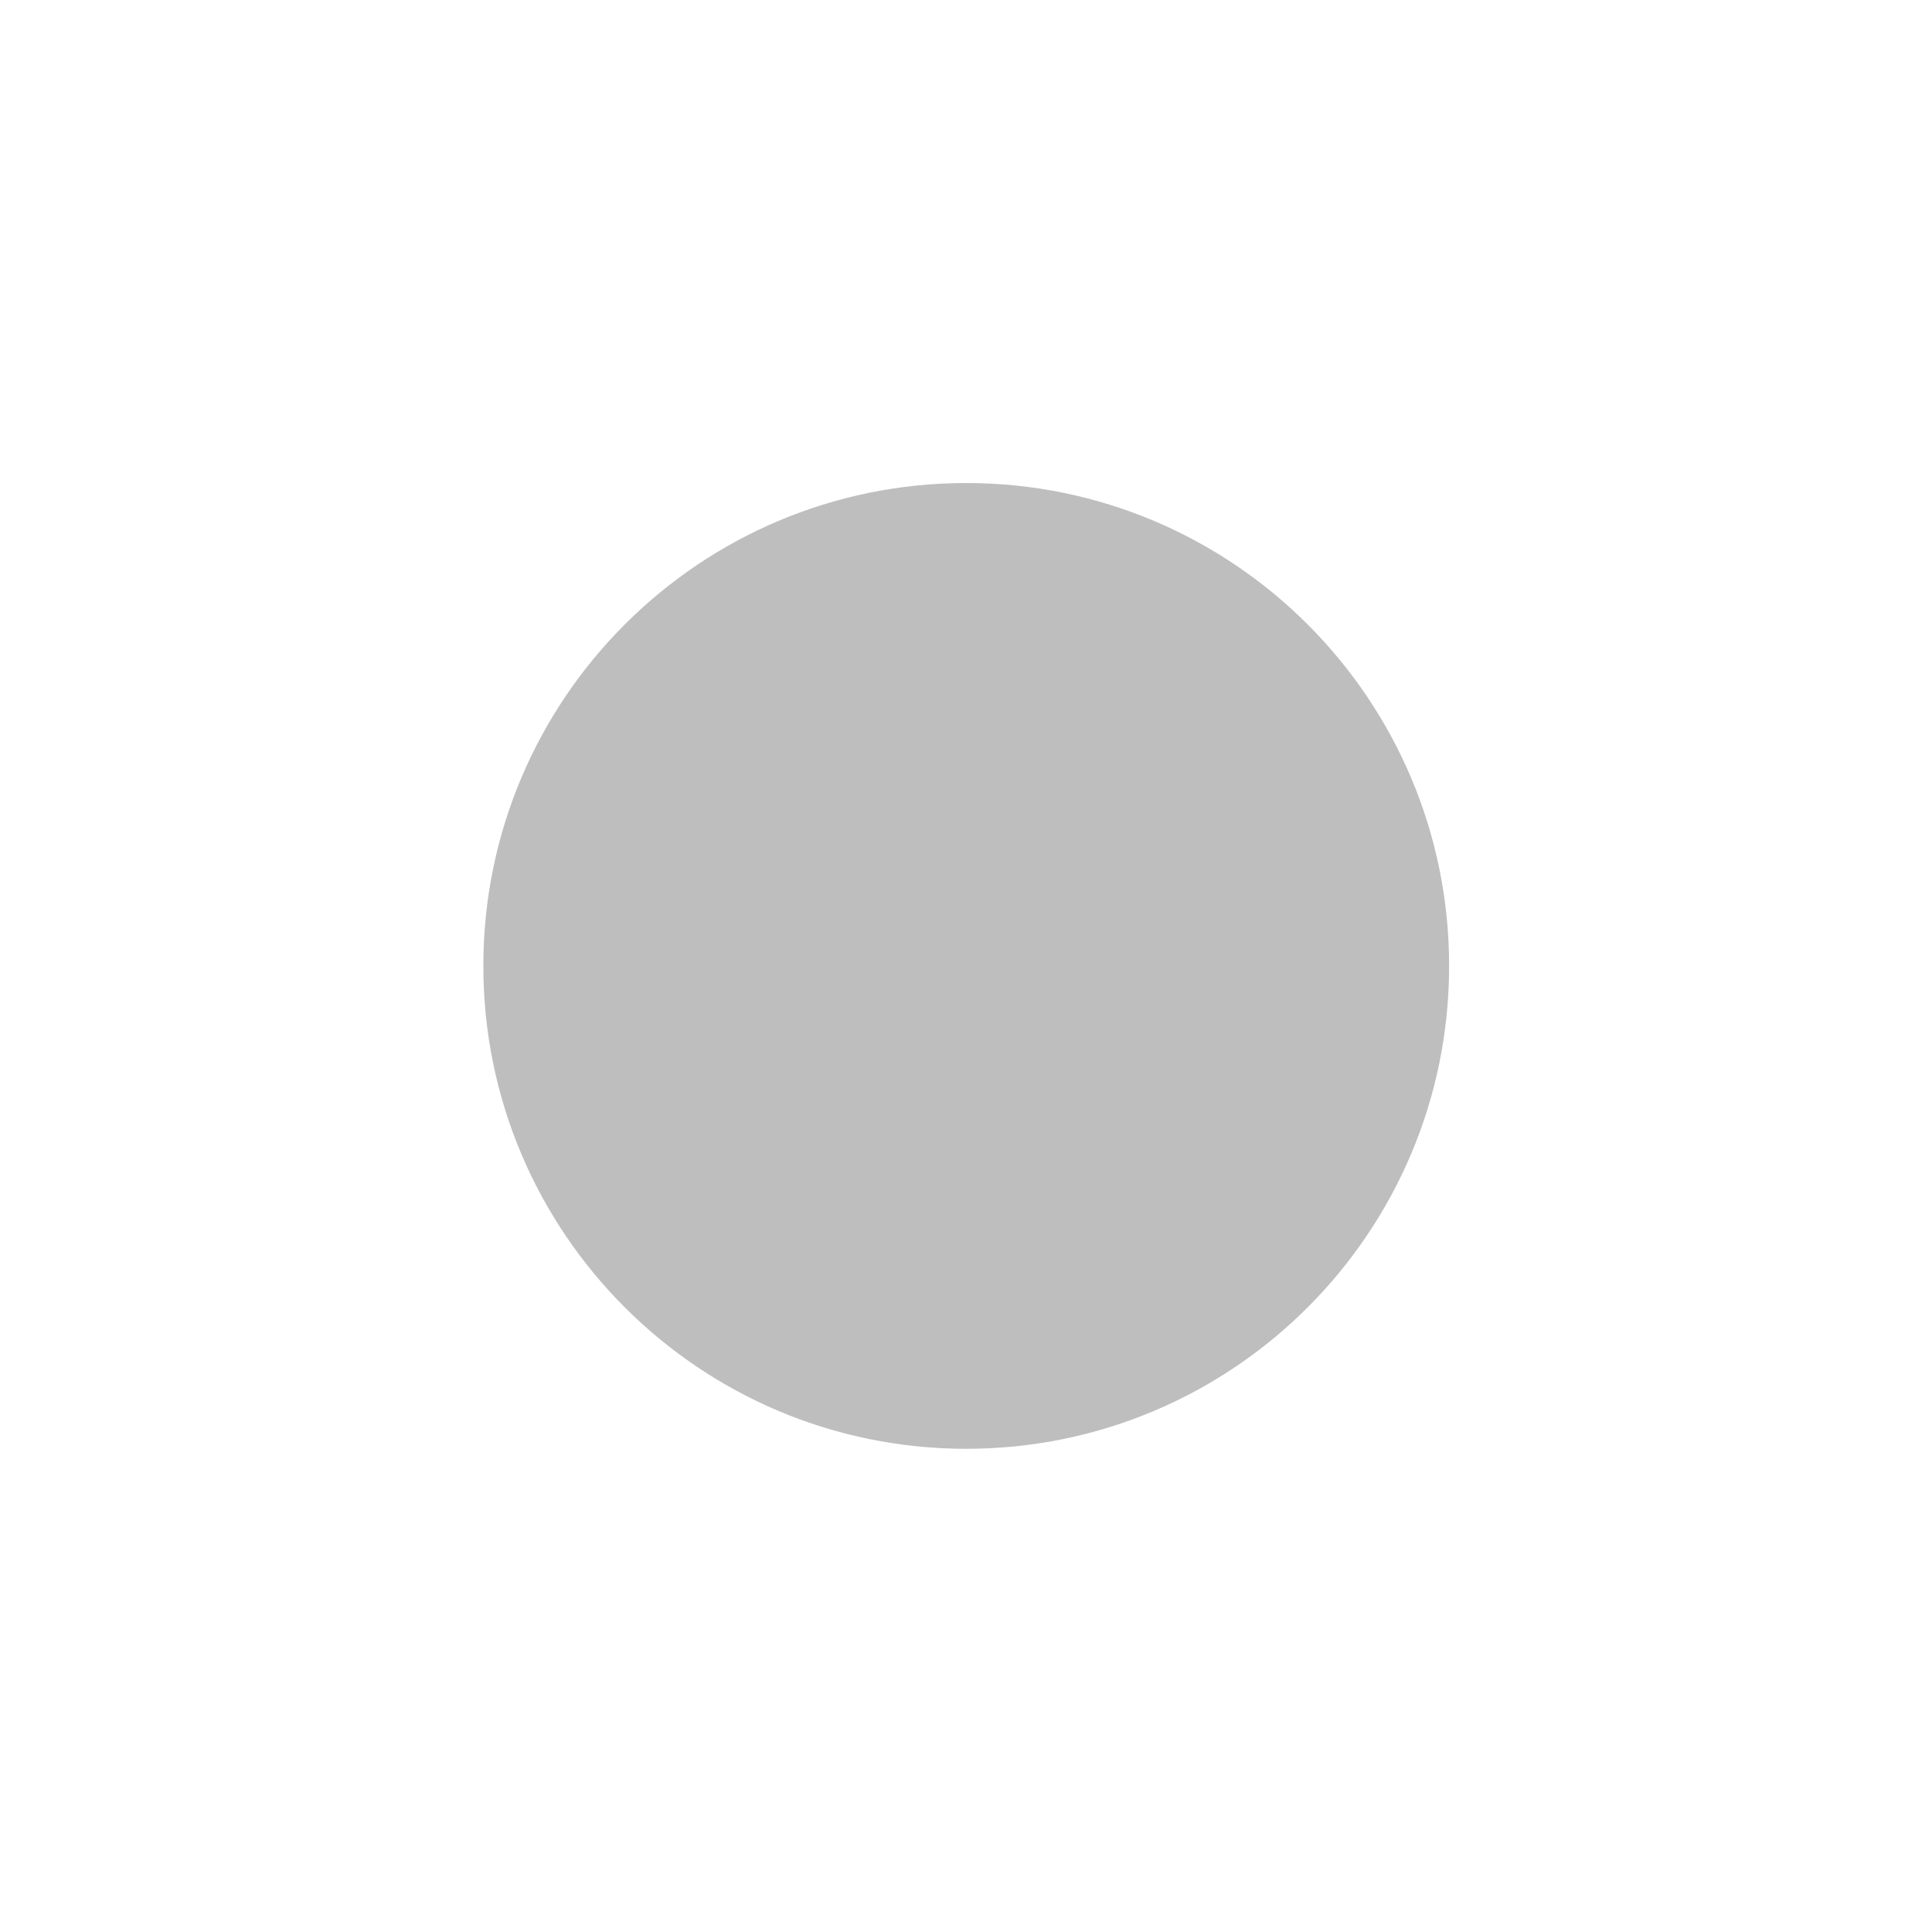
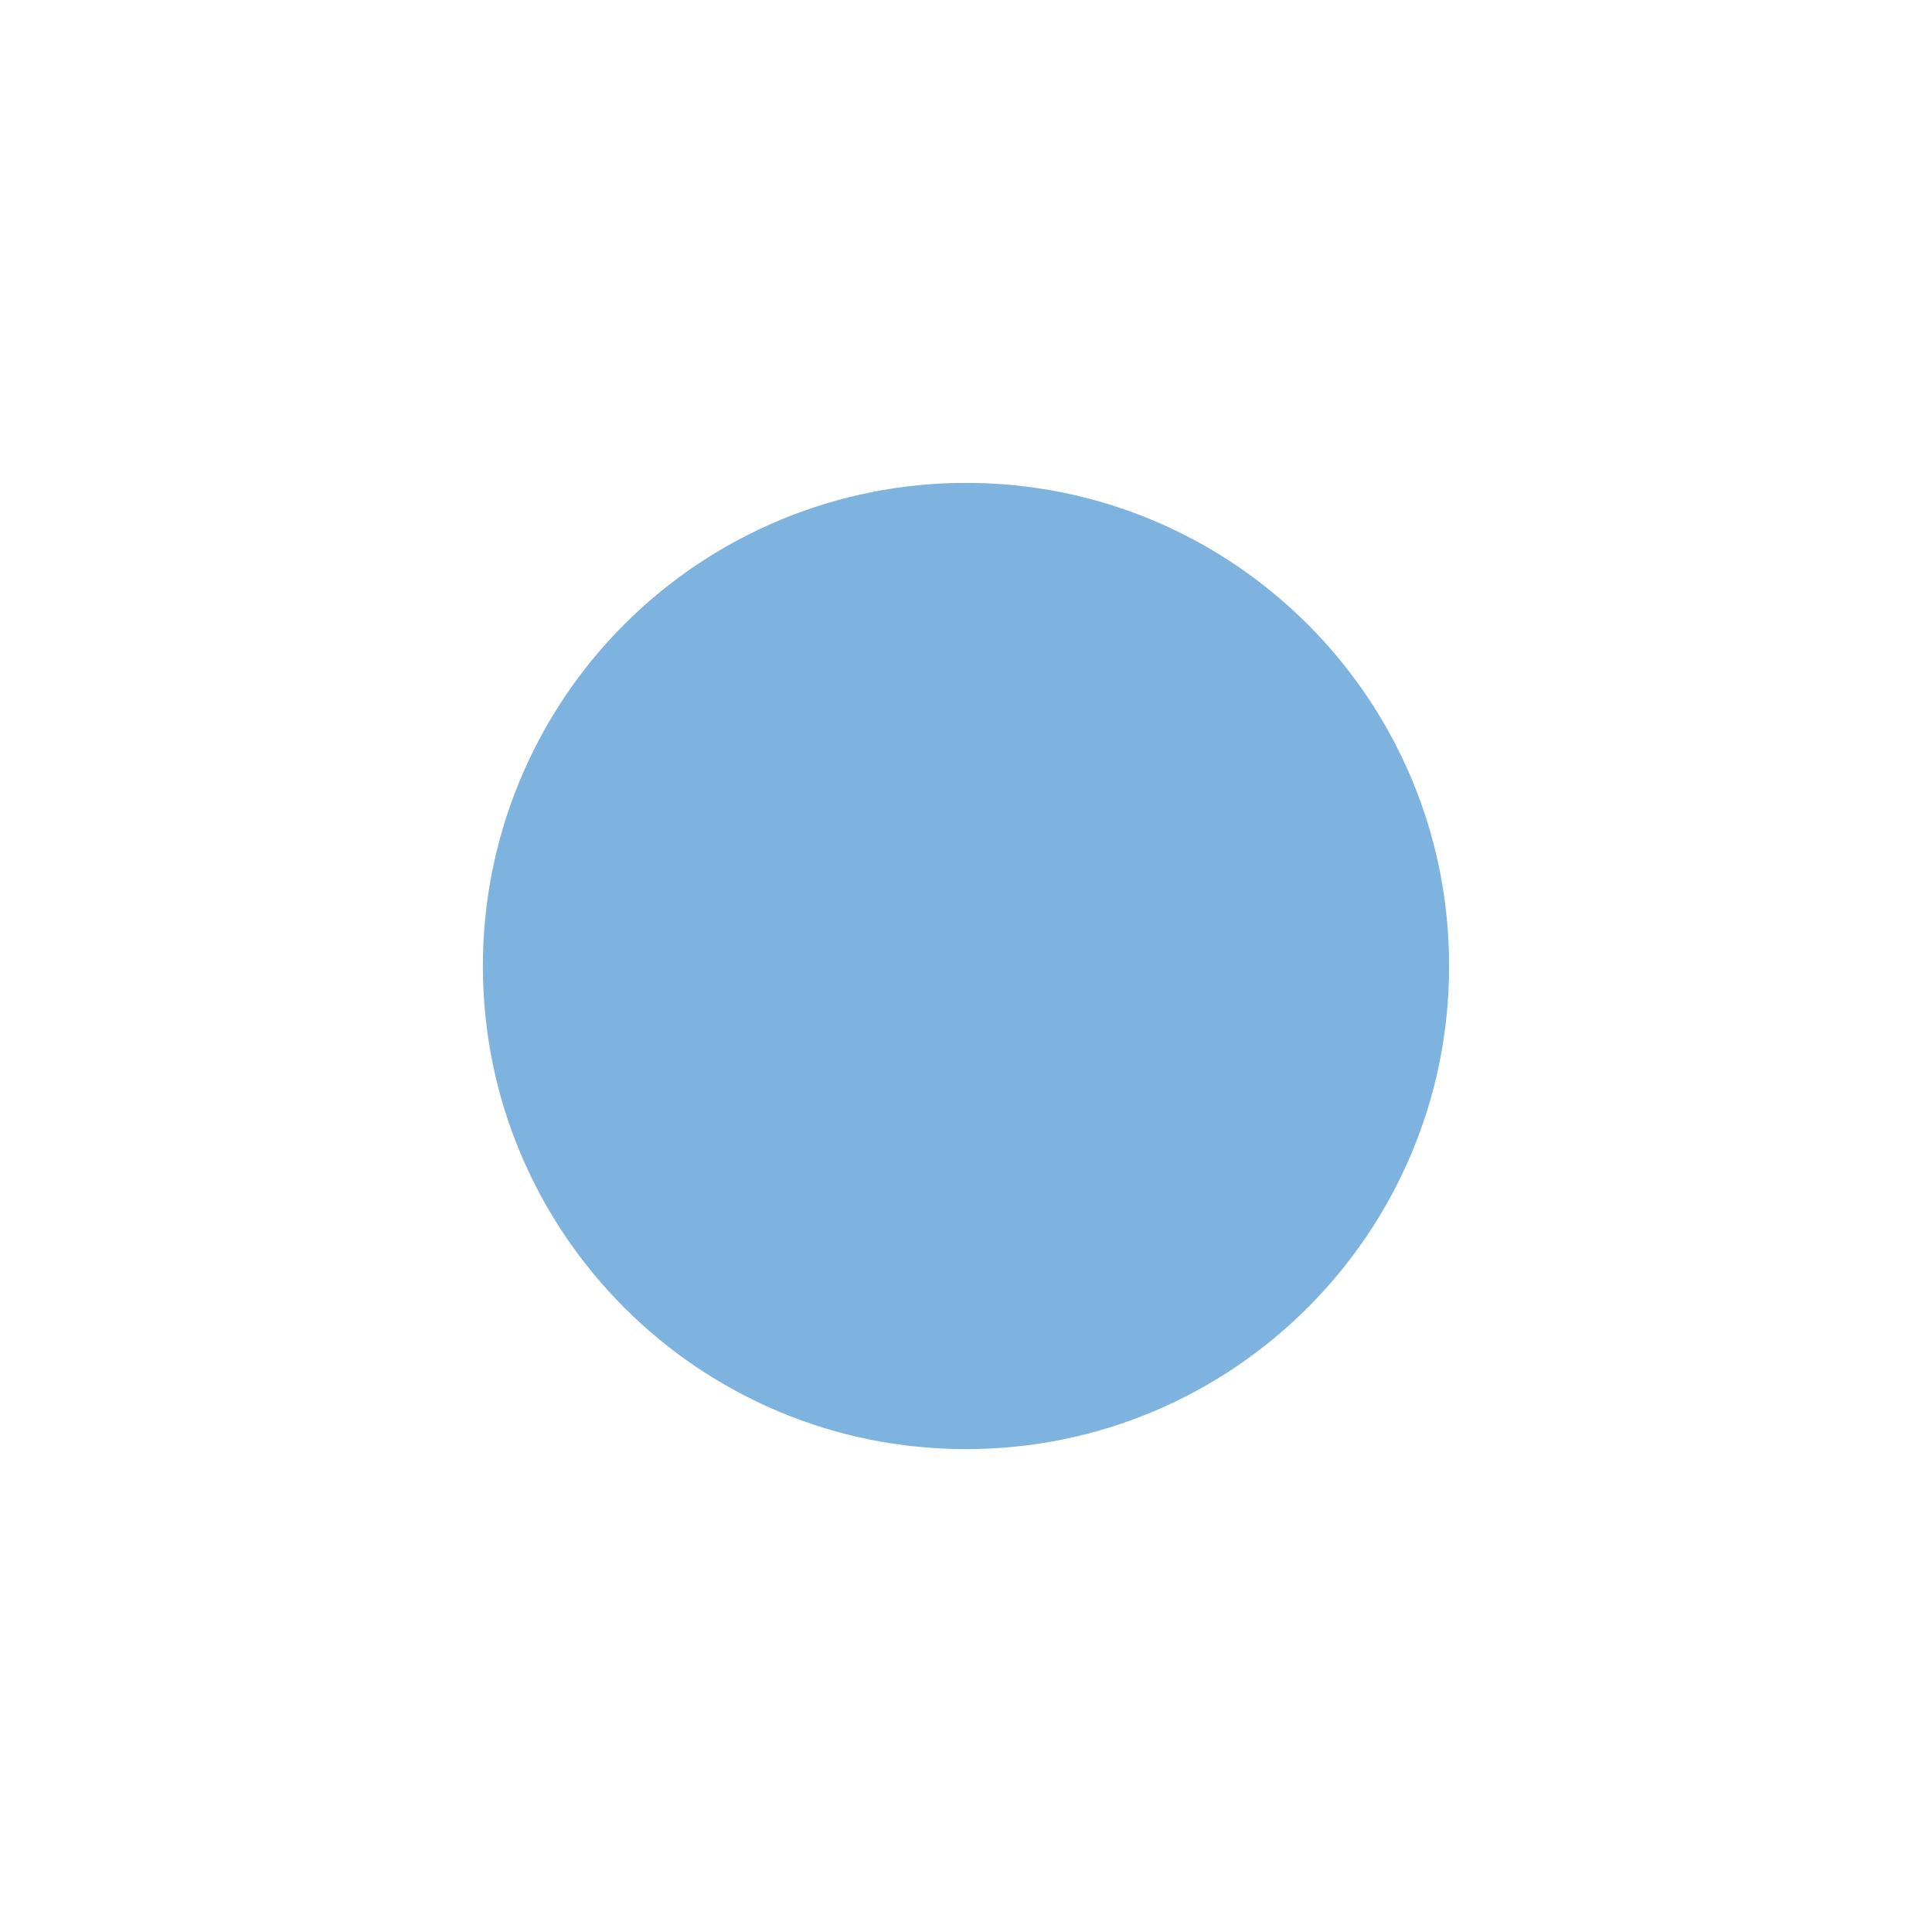
<svg xmlns="http://www.w3.org/2000/svg" width="16" height="16" viewBox="0 0 4.233 4.233" version="1.1" id="svg8">
  <defs id="defs2" />
-   <g id="layer1" style="display:inline" transform="translate(0,-292.7667)">
-     <path style="fill:#bebebe;fill-opacity:1;stroke:none;stroke-width:0.18" d="m 3.175,294.883 a 1.058,1.058 0 0 1 -1.058,1.058 1.058,1.058 0 0 1 -1.058,-1.058 1.058,1.058 0 0 1 1.058,-1.058 1.058,1.058 0 0 1 1.058,1.058 z" id="path4485" />
+   <g id="g816">
+     <path style="fill:#0068bf;fill-opacity:0.502;stroke:none;stroke-width:0.18" d="M 3.175,2.117 A 1.058,1.058 0 0 1 2.117,3.175 1.058,1.058 0 0 1 1.058,2.117 1.058,1.058 0 0 1 2.117,1.058 1.058,1.058 0 0 1 3.175,2.117 Z" id="path4485" />
  </g>
</svg>
